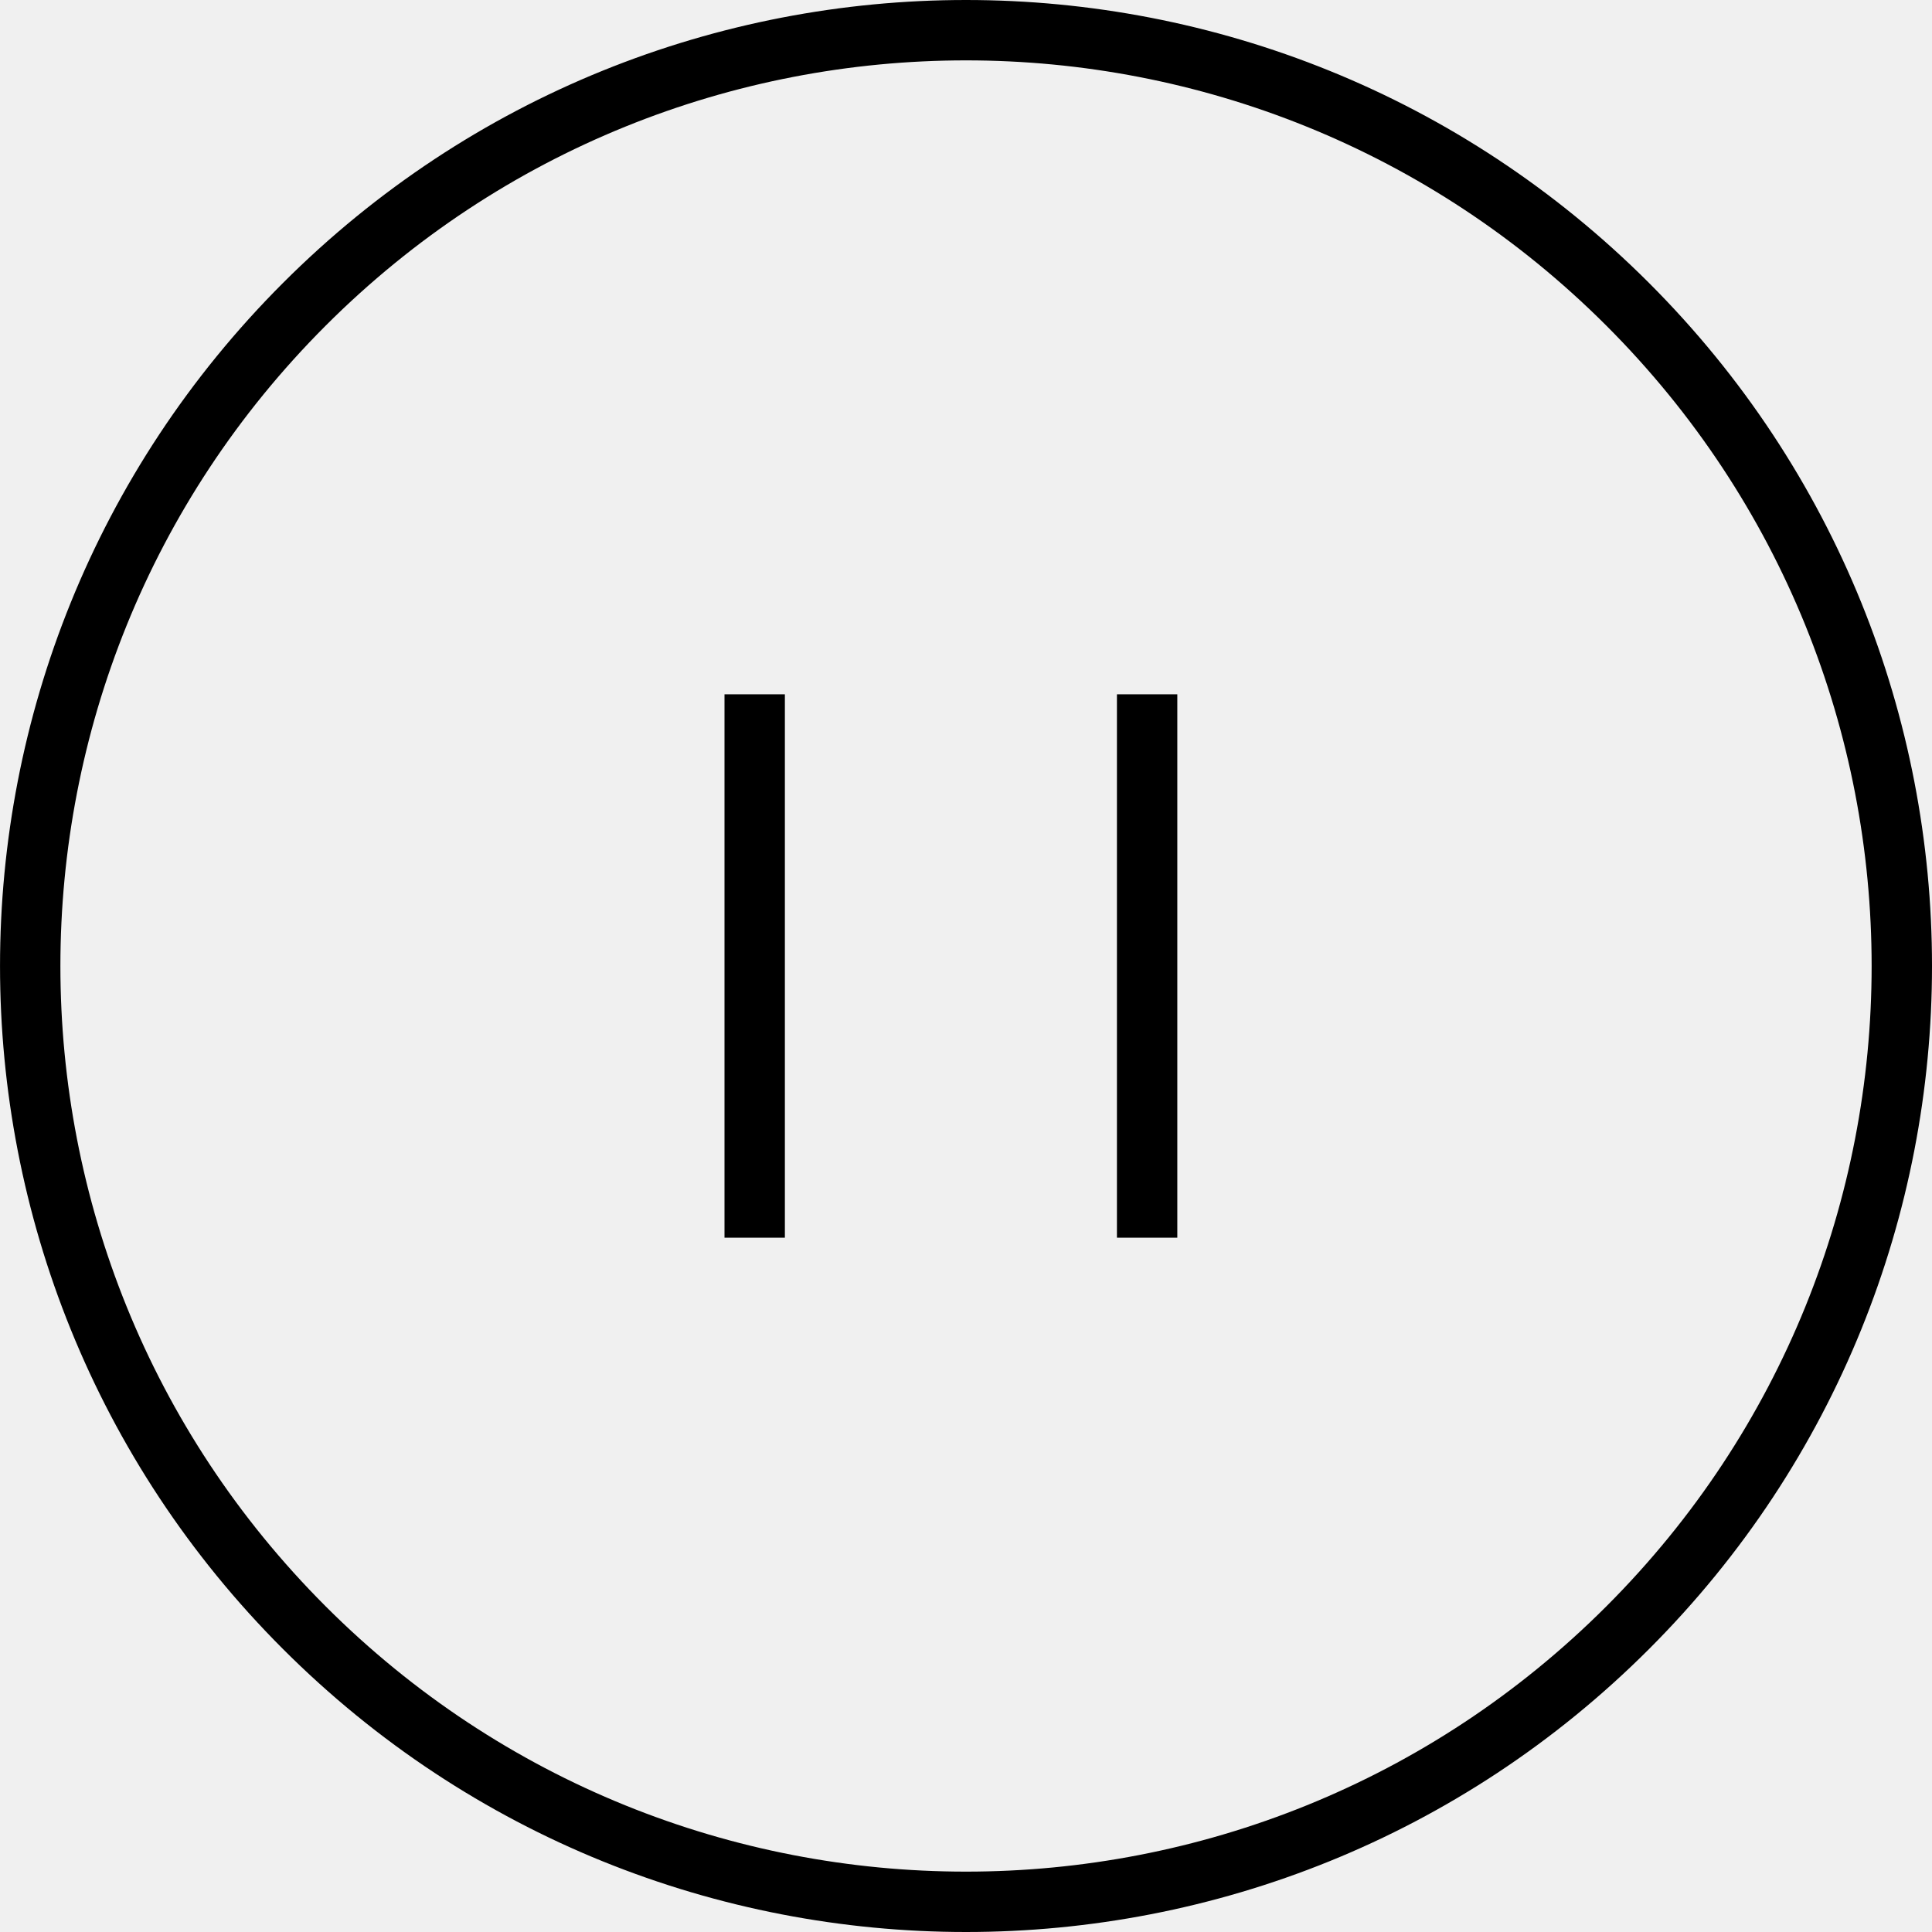
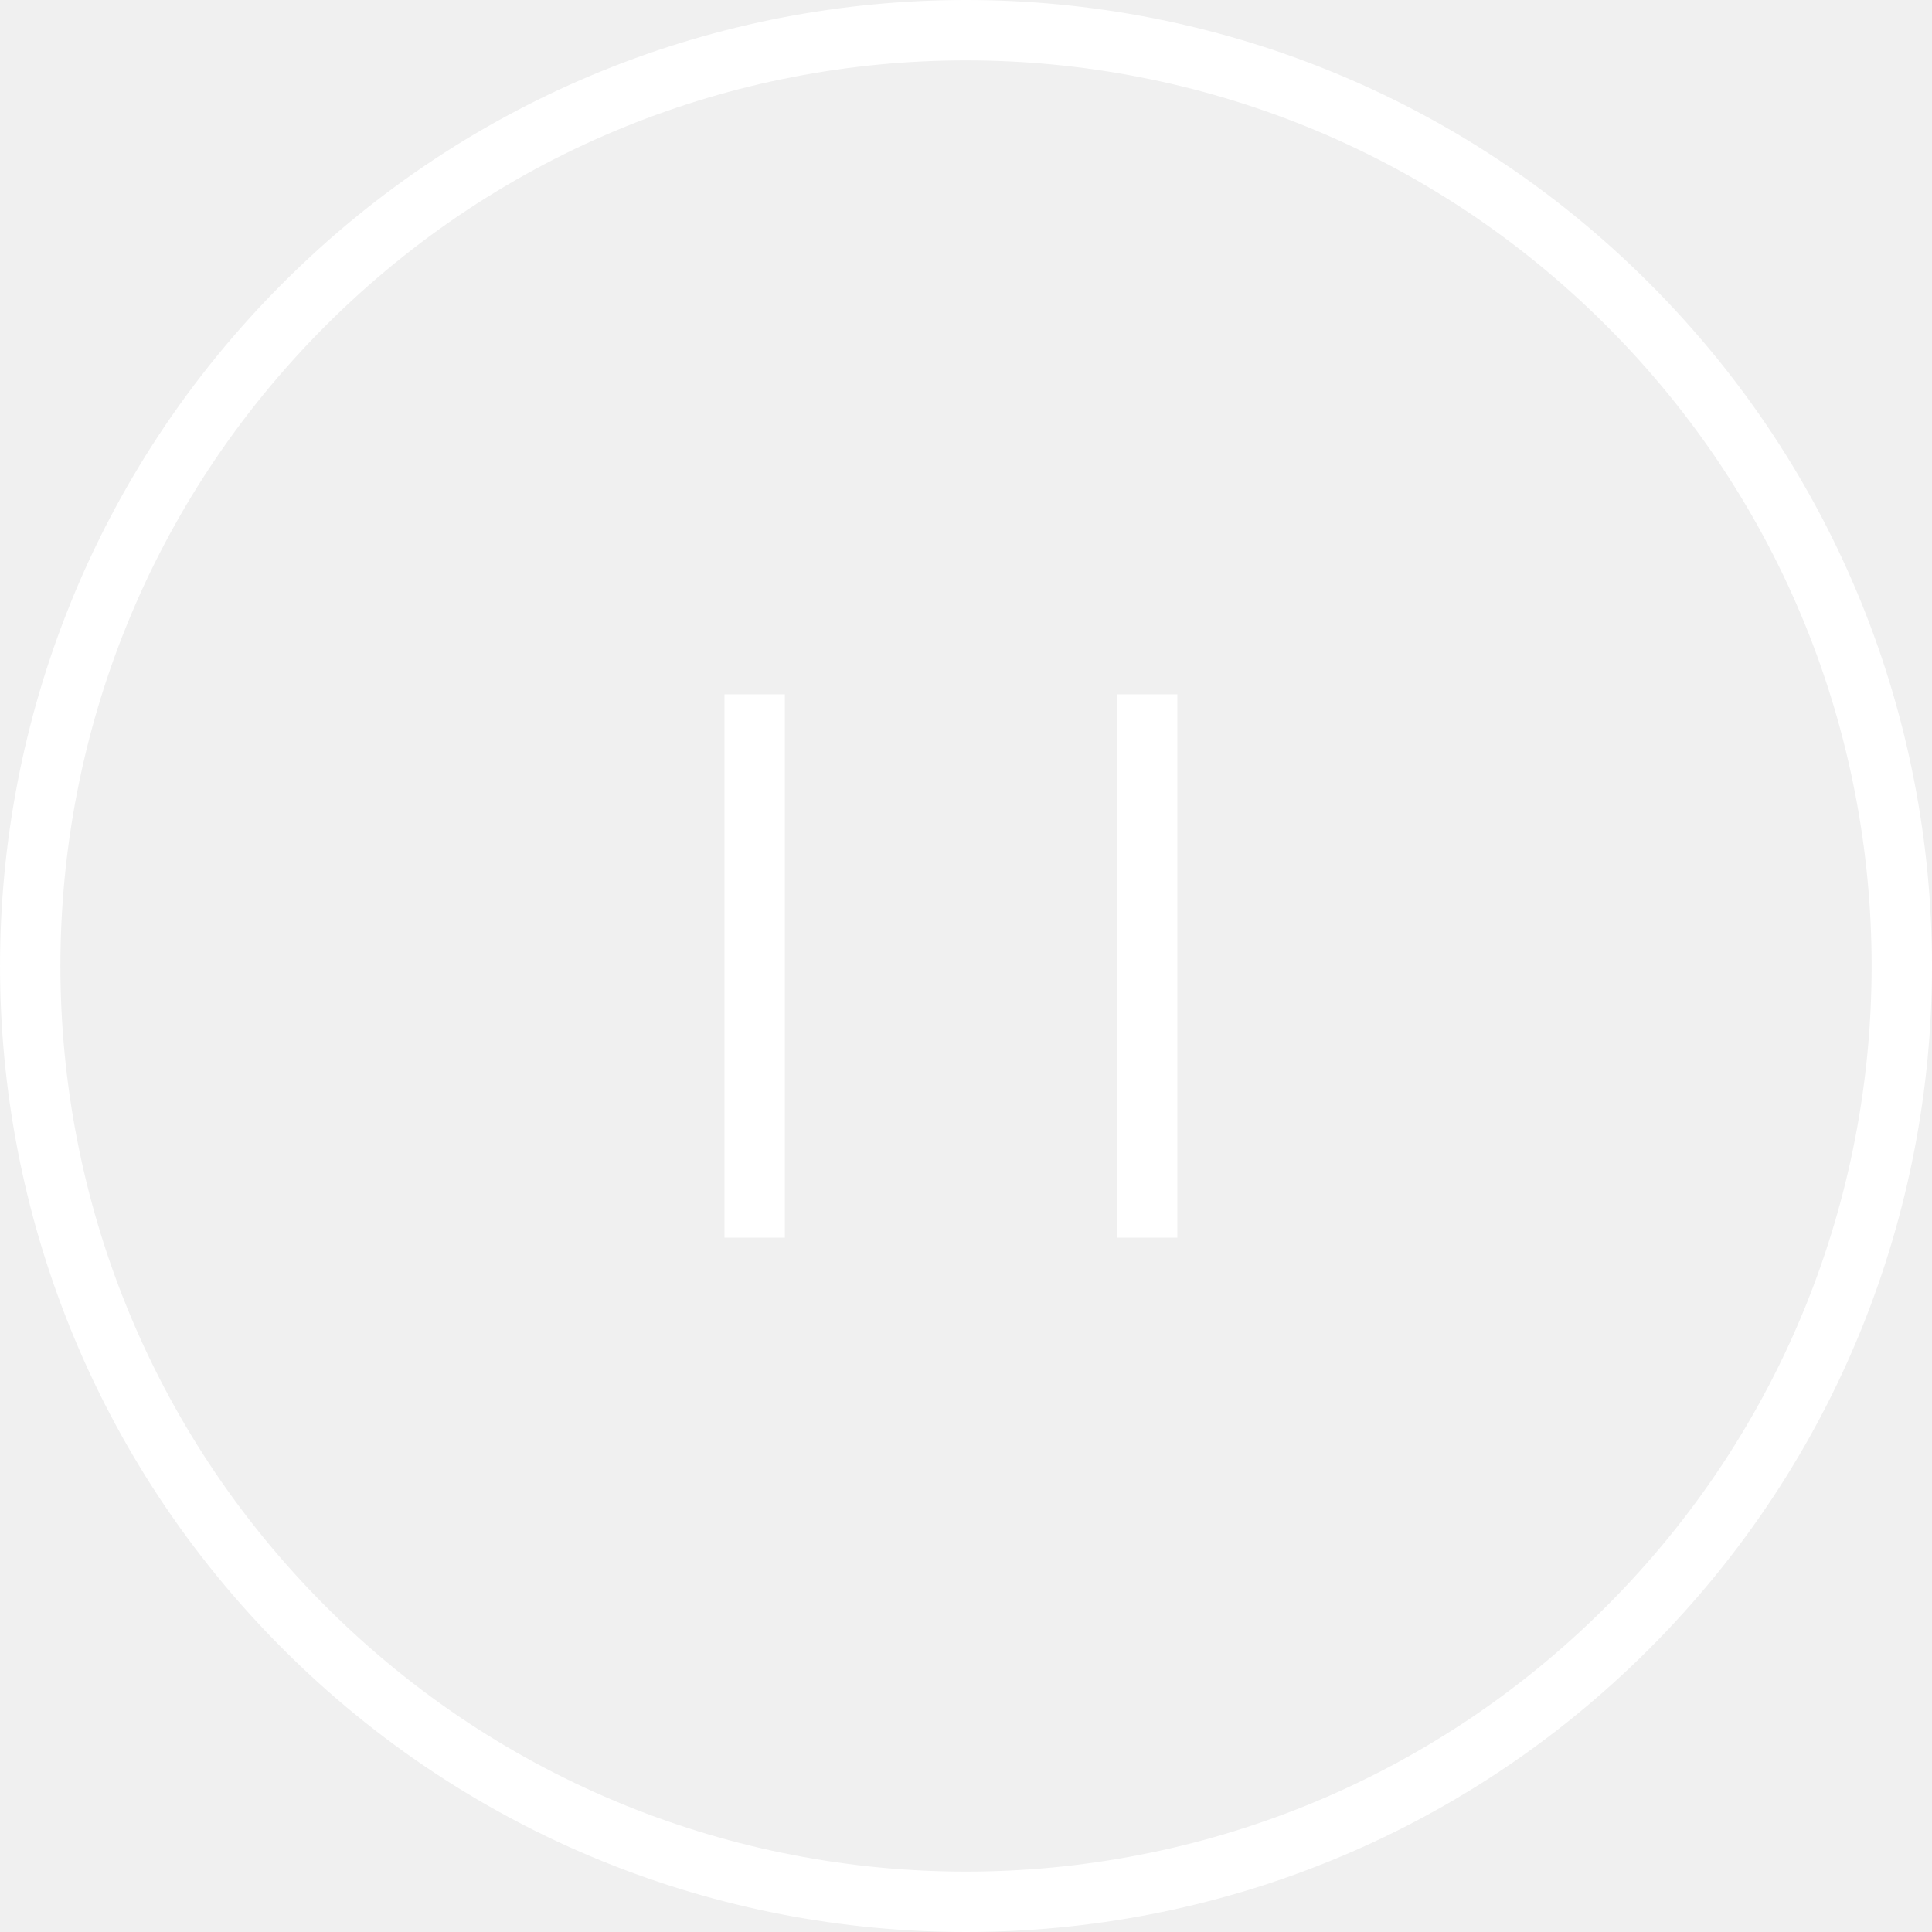
<svg xmlns="http://www.w3.org/2000/svg" version="1.1" id="Layer_1" width="800px" height="800px" viewBox="0 0 64 64" enable-background="new 0 0 64 64" xml:space="preserve">
  <g>
-     <line fill="none" stroke="#000000" stroke-width="2" stroke-miterlimit="10" x1="25" y1="23" x2="25" y2="41" />
-     <line fill="none" stroke="#000000" stroke-width="2" stroke-miterlimit="10" x1="38" y1="23" x2="38" y2="41" />
-     <path fill="none" stroke="#000000" stroke-width="2" stroke-miterlimit="10" d="M53.92,10.081   c12.107,12.105,12.107,31.732,0,43.838c-12.106,12.108-31.734,12.108-43.839,0c-12.107-12.105-12.107-31.732,0-43.838   C22.186-2.027,41.813-2.027,53.92,10.081z" />
+     <line fill="none" stroke="#ffffff" stroke-width="2" stroke-miterlimit="10" x1="25" y1="23" x2="25" y2="41" />
+     <line fill="none" stroke="#ffffff" stroke-width="2" stroke-miterlimit="10" x1="38" y1="23" x2="38" y2="41" />
+     <path fill="none" stroke="#ffffff" stroke-width="2" stroke-miterlimit="10" d="M53.92,10.081   c12.107,12.105,12.107,31.732,0,43.838c-12.106,12.108-31.734,12.108-43.839,0c-12.107-12.105-12.107-31.732,0-43.838   C22.186-2.027,41.813-2.027,53.92,10.081z" />
  </g>
</svg>
